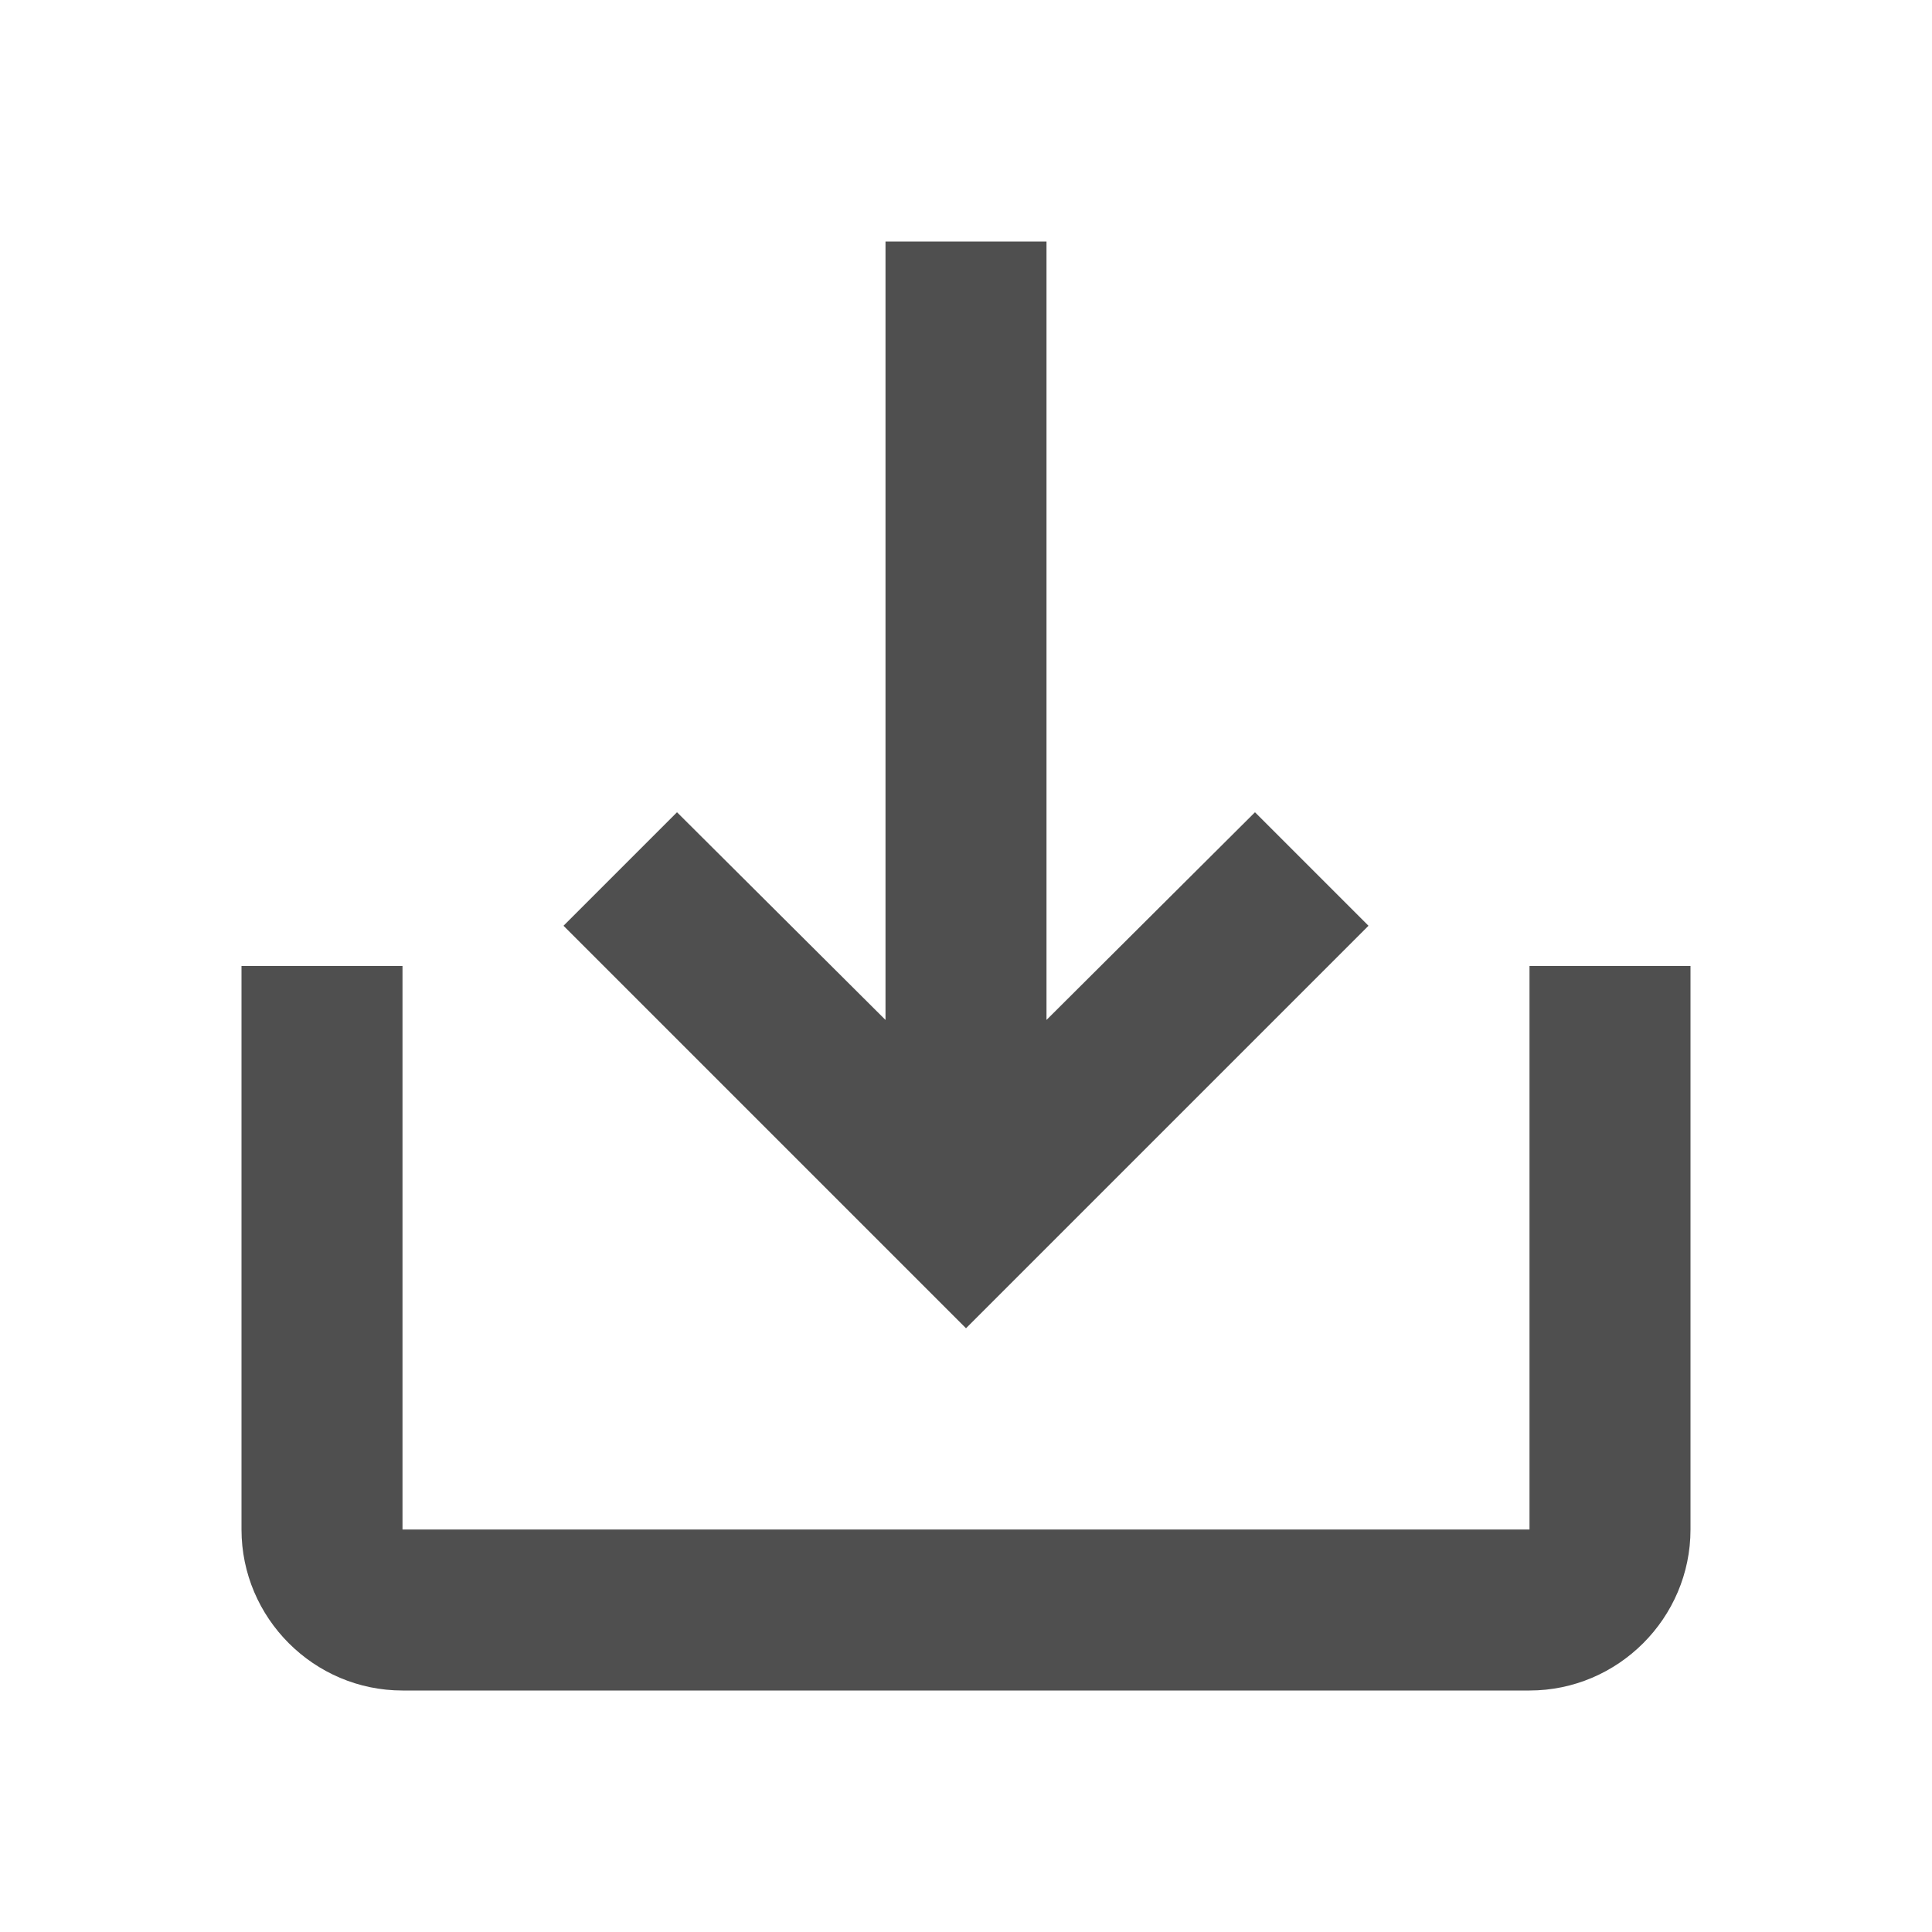
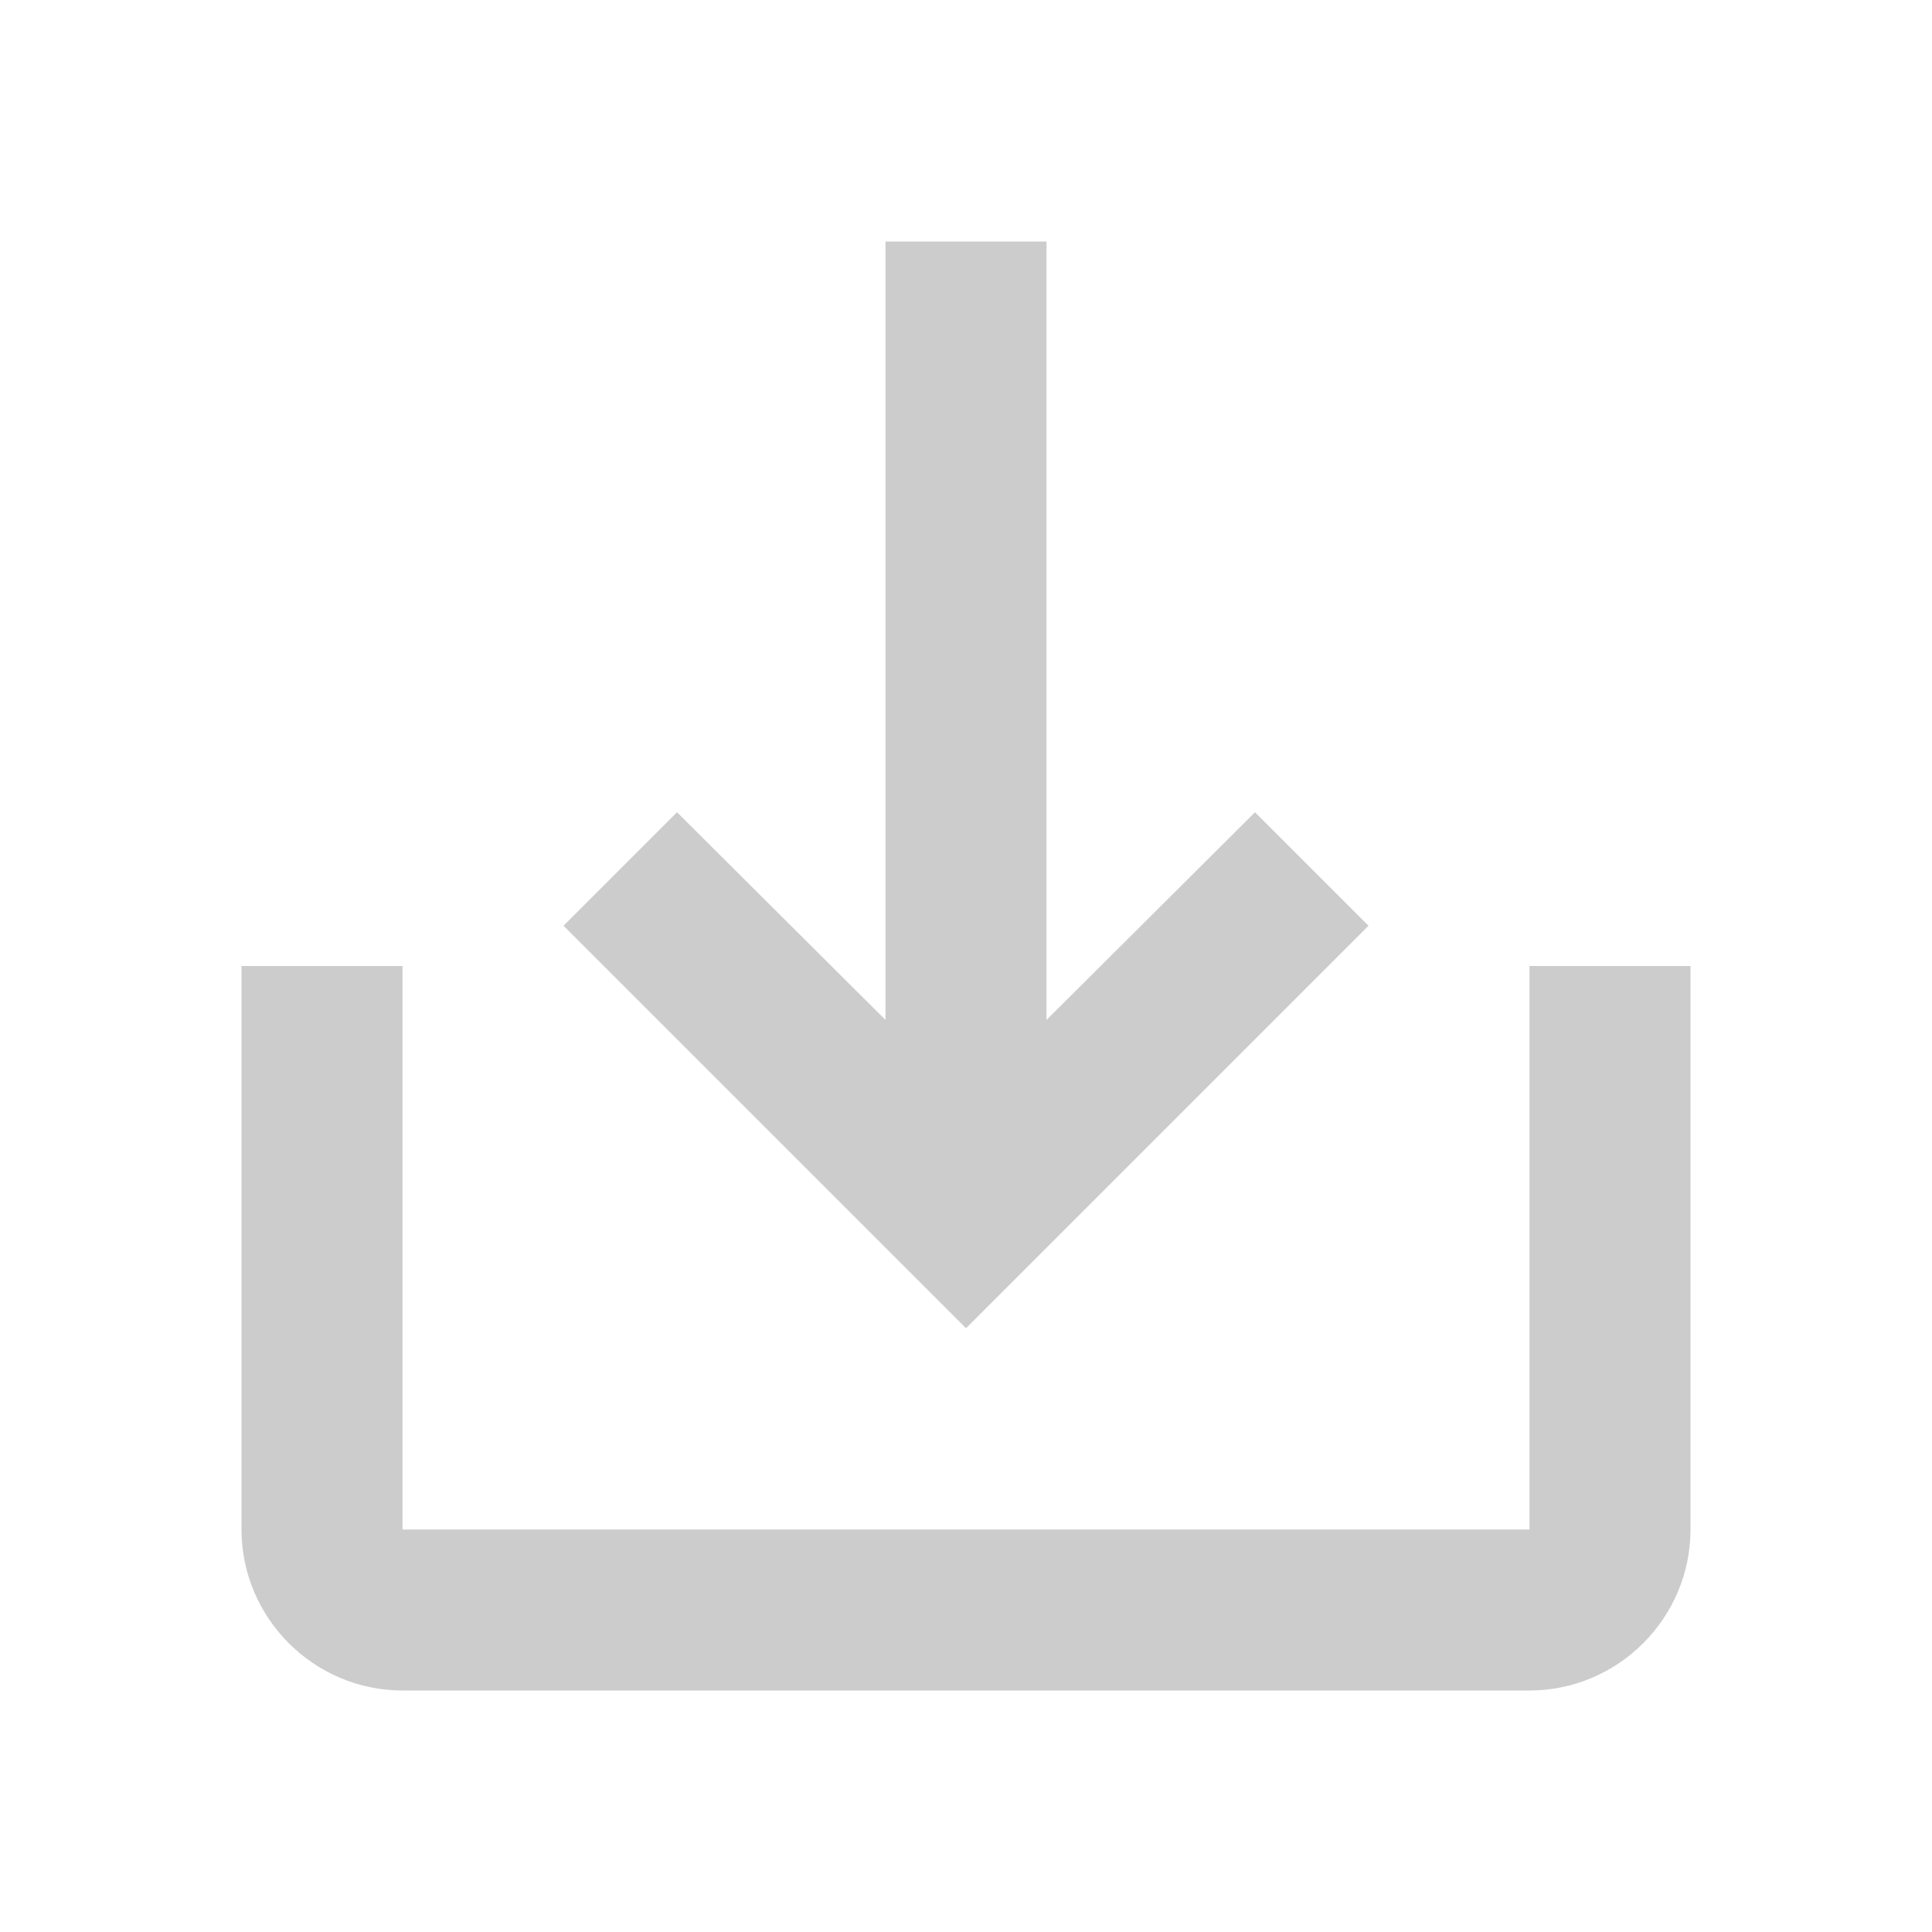
<svg xmlns="http://www.w3.org/2000/svg" width="24" height="24" viewBox="0 0 24 24" fill="none">
-   <path d="M19 12V19H5V12H3V19C3 20.1 3.9 21 5 21H19C20.1 21 21 20.1 21 19V12H19ZM13 12.67L15.59 10.09L17 11.5L12 16.5L7 11.5L8.41 10.09L11 12.67V3H13V12.67Z" fill="#4F4F4F" />
+   <path d="M19 12V19H5V12H3V19C3 20.1 3.9 21 5 21H19C20.1 21 21 20.1 21 19V12H19ZM13 12.67L15.59 10.09L17 11.5L12 16.5L7 11.5L8.41 10.09L11 12.67V3H13V12.67Z" fill="#cccccc" />
</svg>
